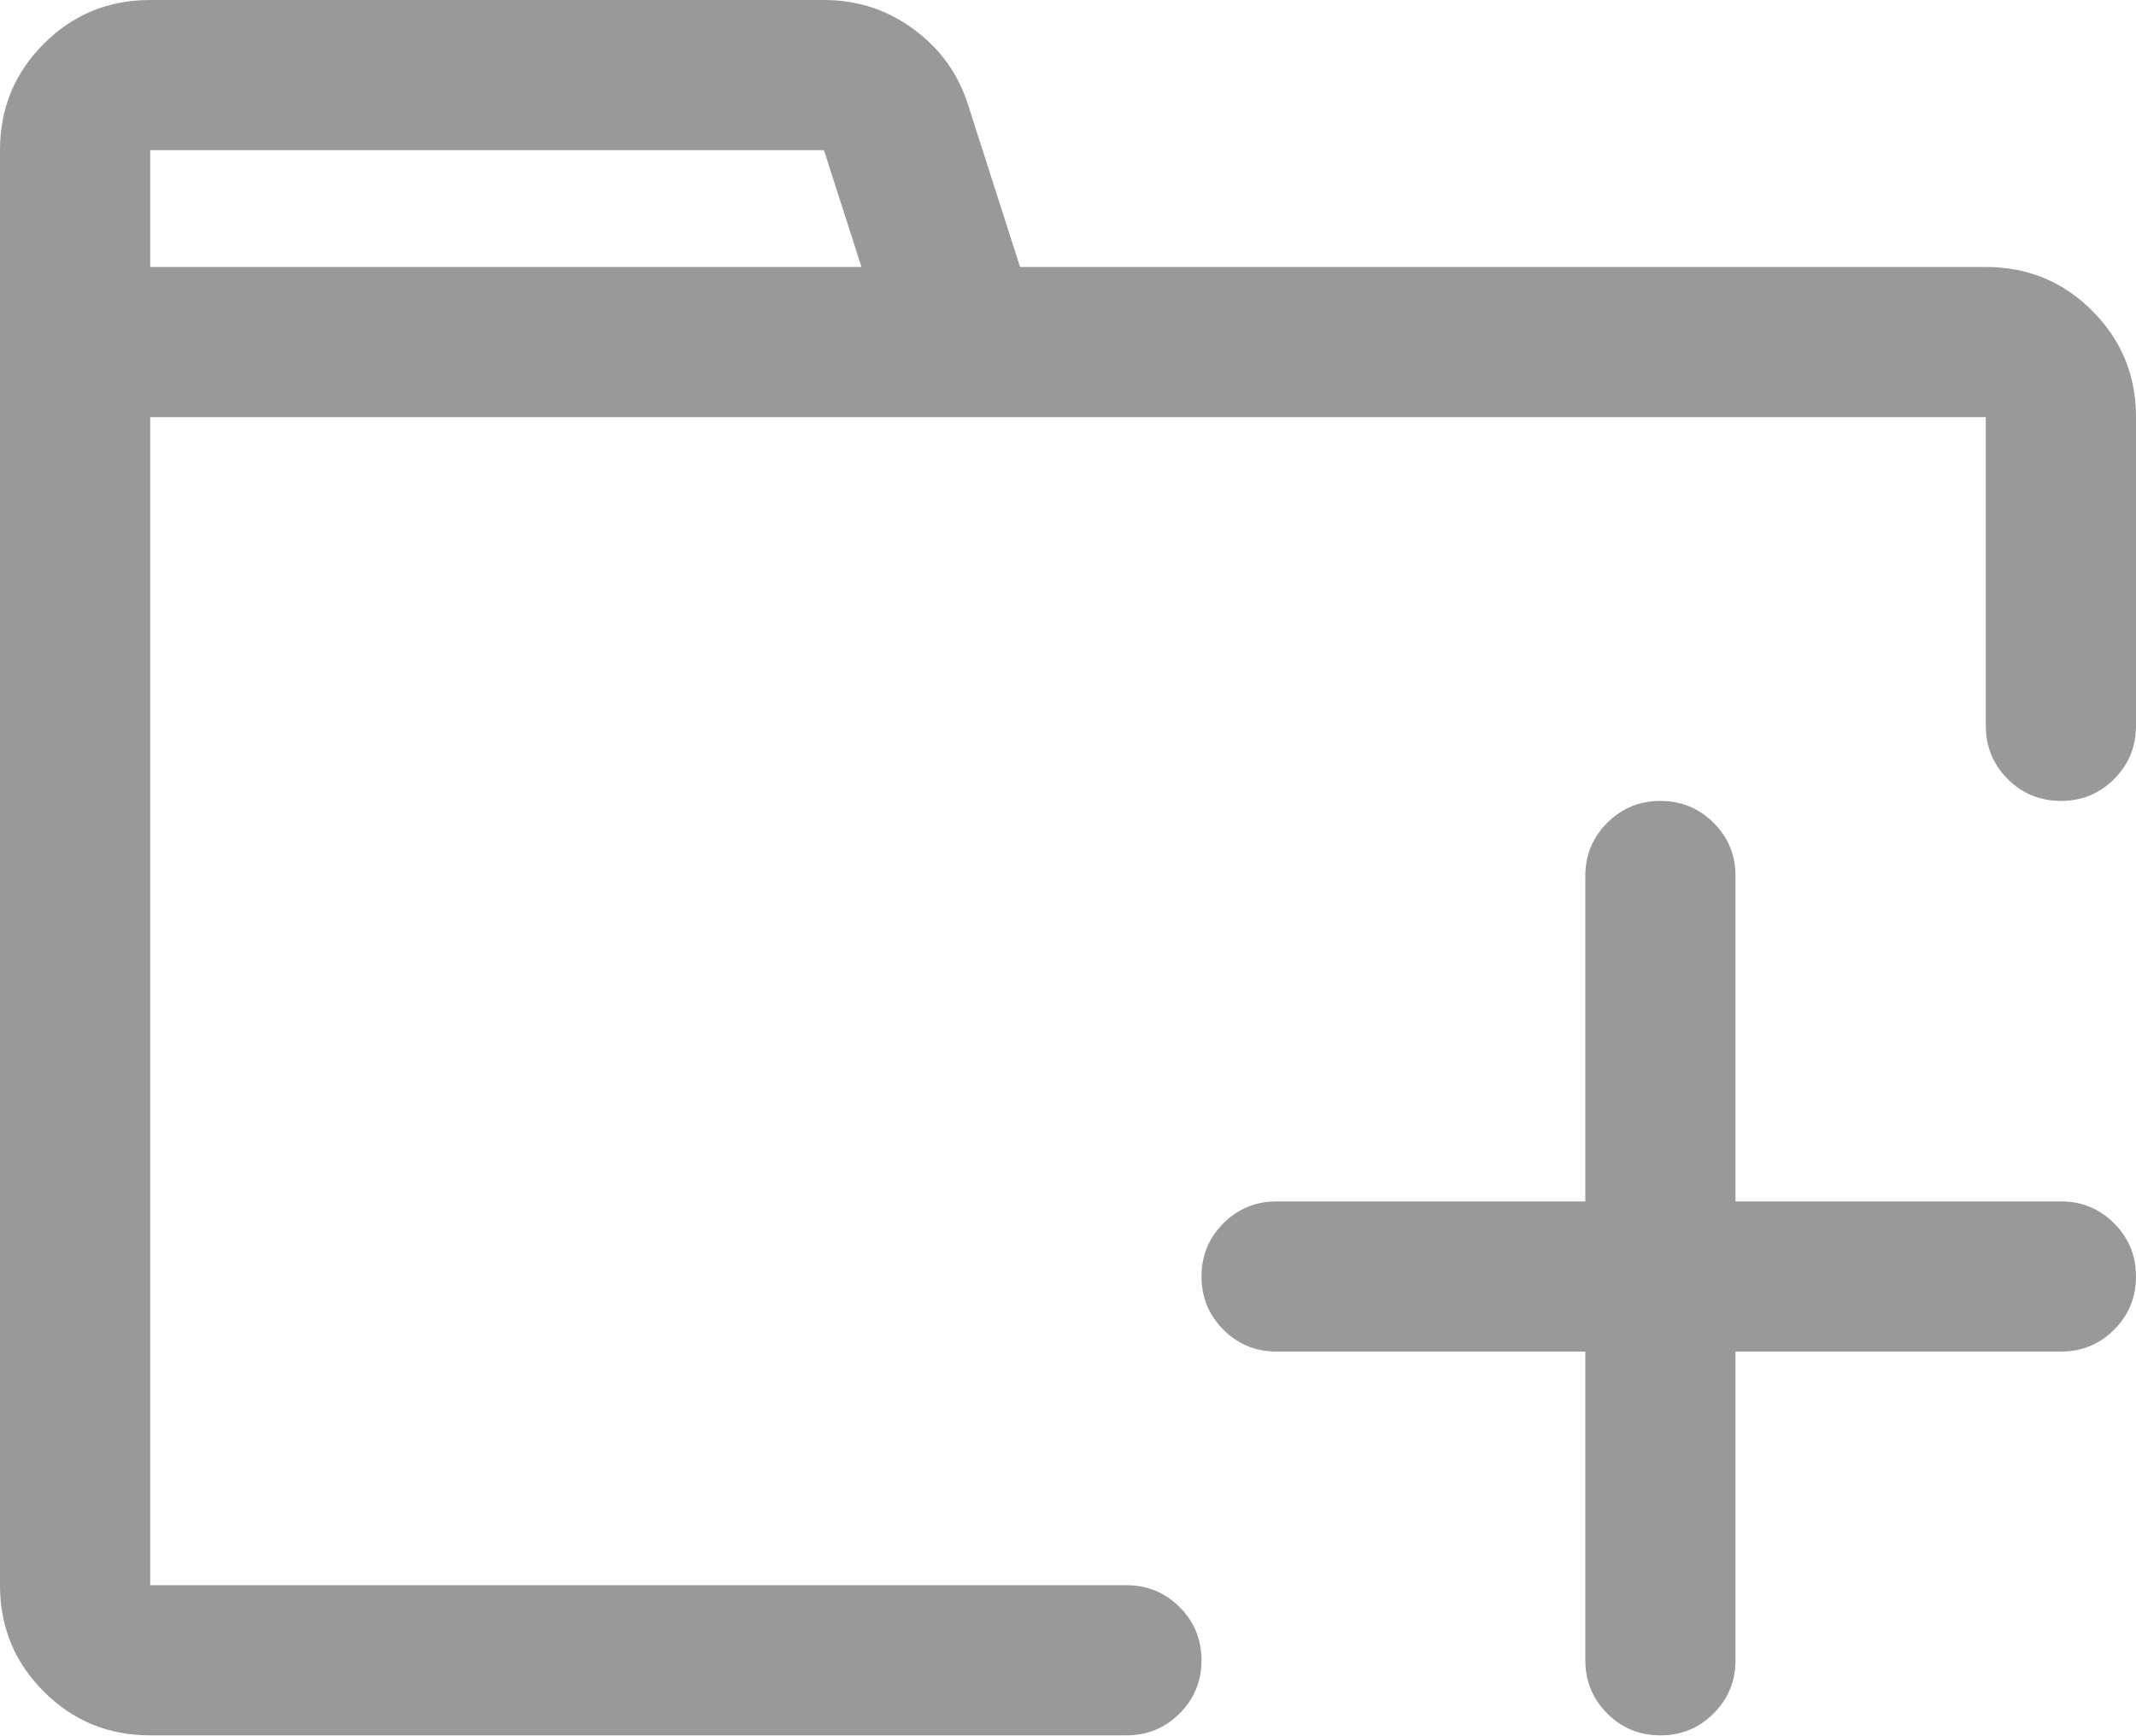
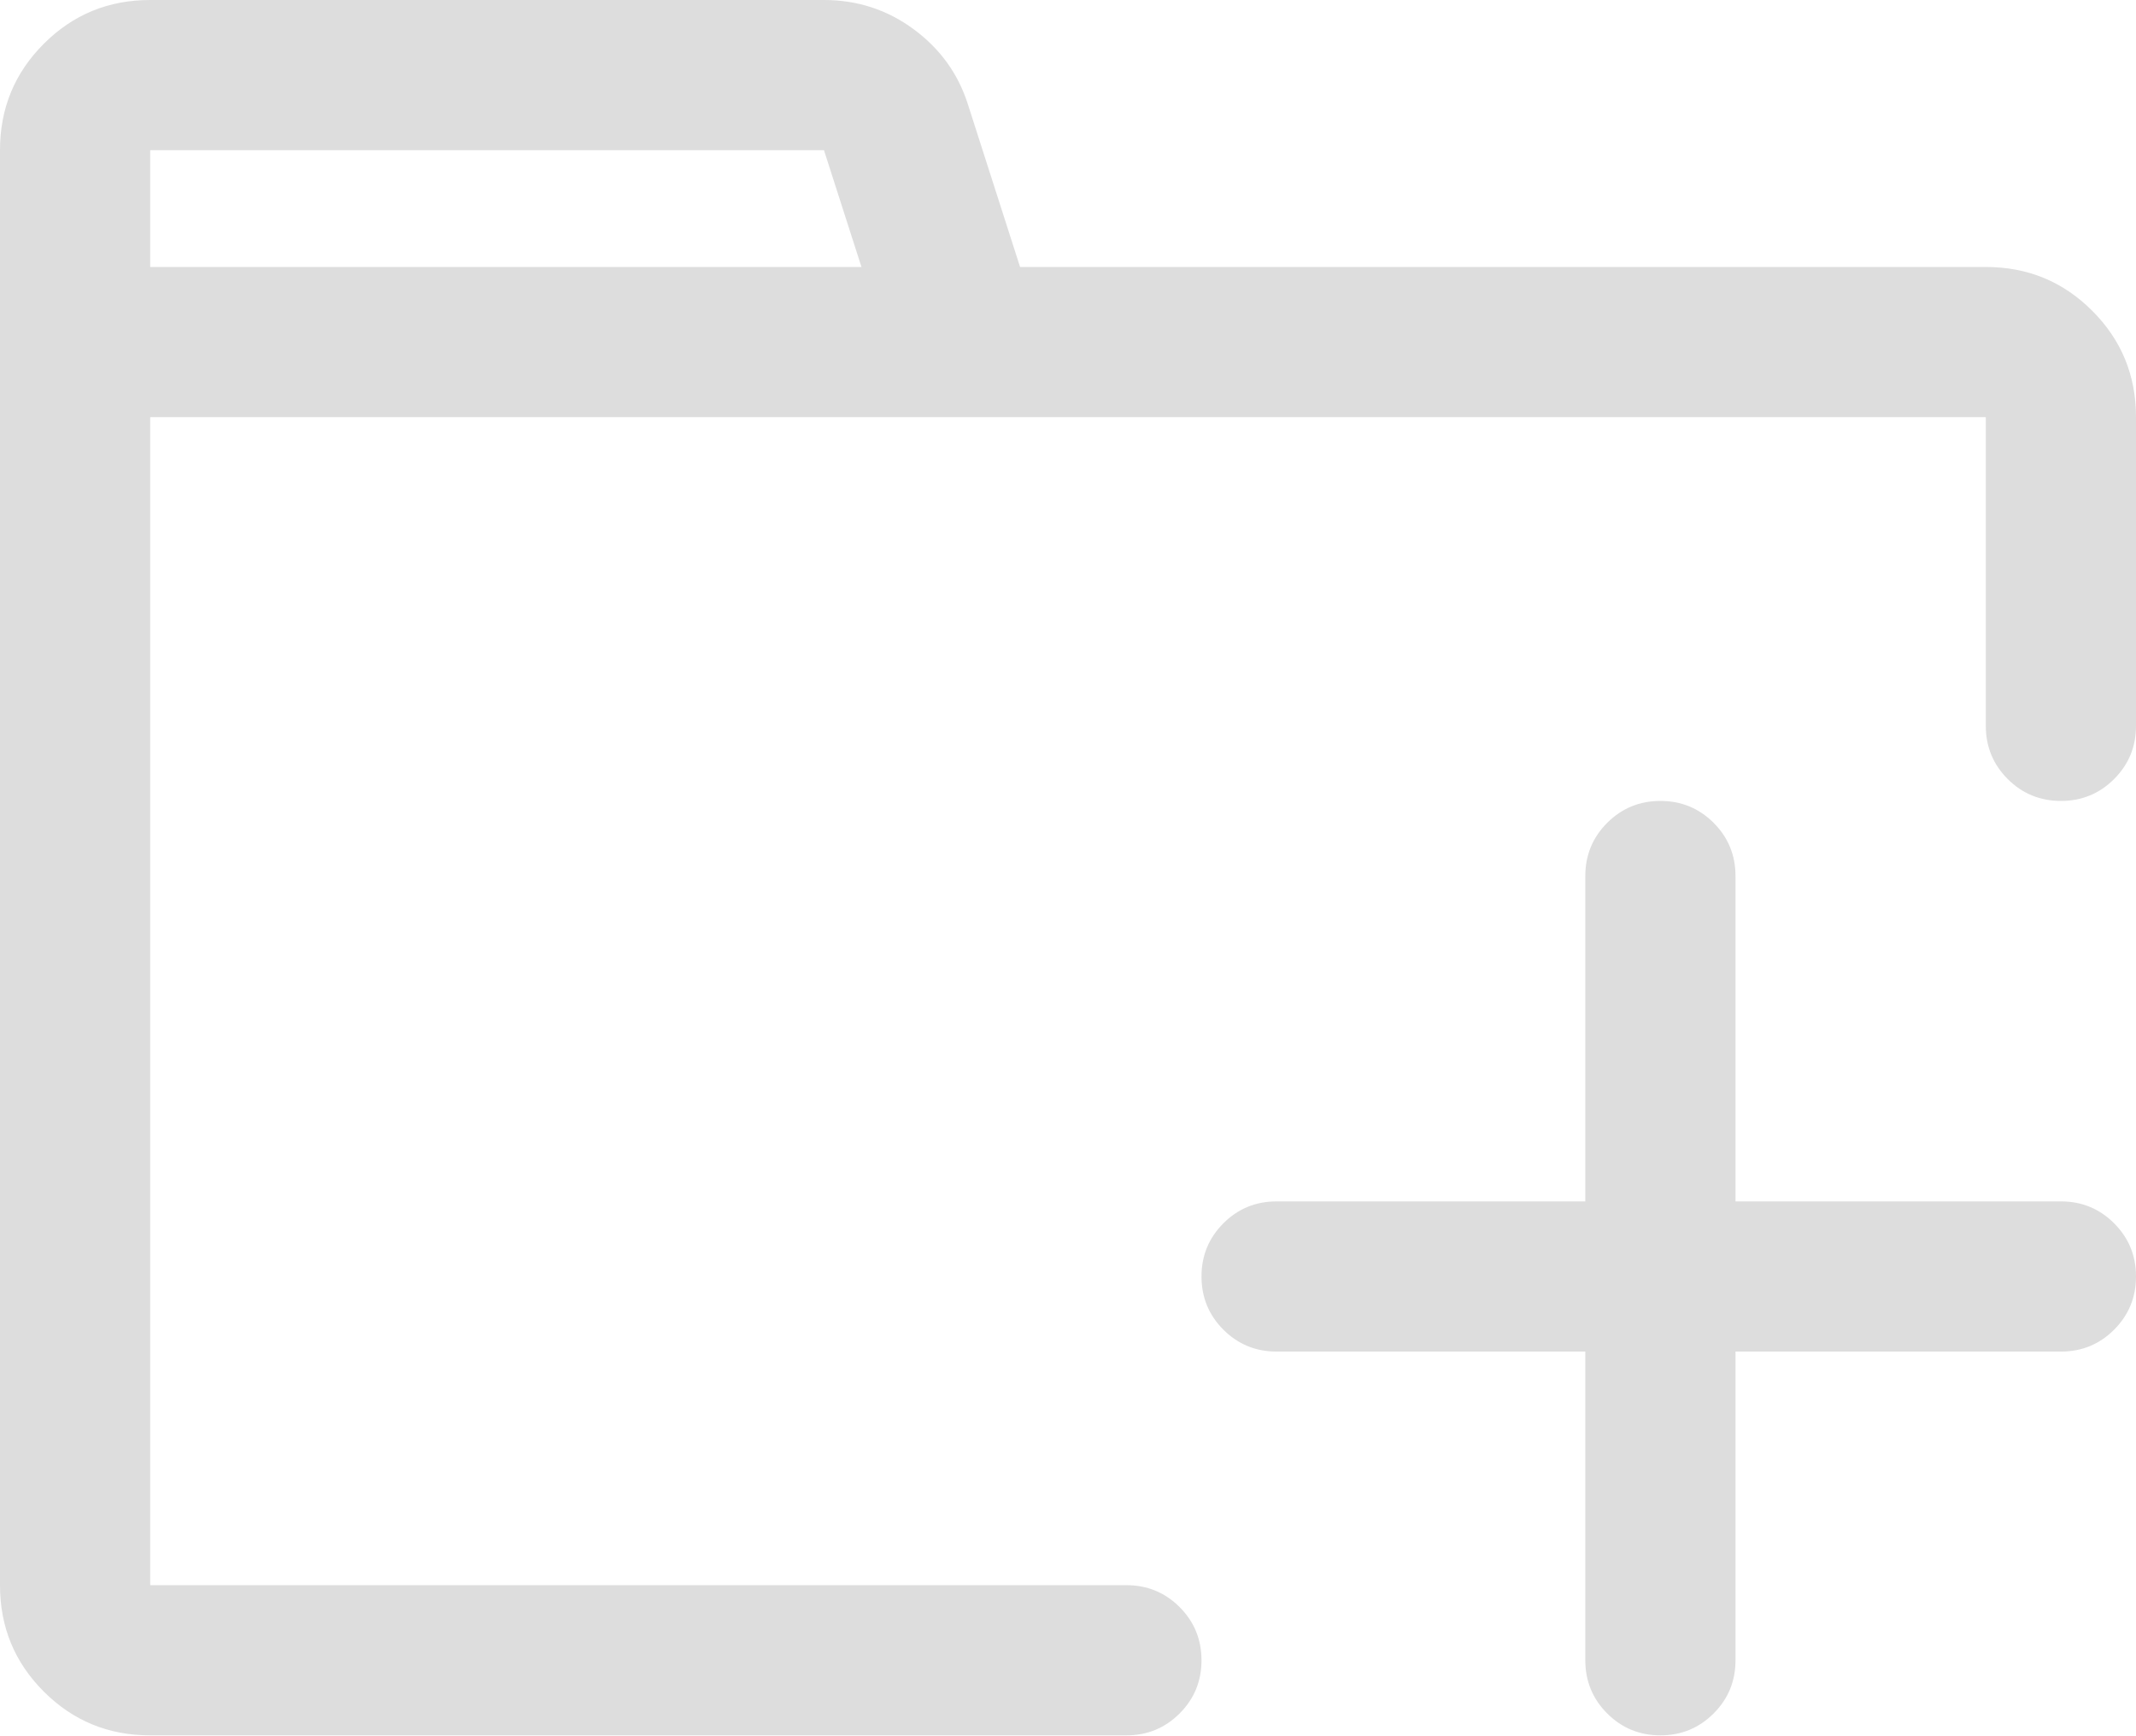
<svg xmlns="http://www.w3.org/2000/svg" width="16px" height="13px" viewBox="0 0 16 13" version="1.1">
  <g id="User-Flows" stroke="none" stroke-width="1" fill="none" fill-rule="evenodd">
-     <g id="Screens/Colors-1" transform="translate(-604, -84)" fill="#999999" fill-rule="nonzero">
+     <g id="Screens/Colors-1" transform="translate(-604, -84)" fill="#DDDDDD" fill-rule="nonzero">
      <g id="Group" transform="translate(172, 80)">
        <path d="M440.438,17 C440.594,17 440.727,16.945 440.836,16.836 C440.945,16.727 441,16.594 441,16.438 C441,16.281 440.945,16.148 440.836,16.039 C440.727,15.93 440.594,15.875 440.438,15.875 L433.125,15.875 L433.125,7.125 L446.875,7.125 L446.875,9.438 C446.875,9.594 446.93,9.727 447.039,9.836 C447.148,9.945 447.281,10 447.438,10 C447.594,10 447.727,9.945 447.836,9.836 C447.945,9.727 448,9.594 448,9.438 L448,7.125 C448,6.812 447.891,6.547 447.672,6.328 C447.453,6.109 447.188,6 446.875,6 L439.641,6 L439.25,4.781 C439.177,4.552 439.042,4.365 438.844,4.219 C438.646,4.073 438.422,4 438.172,4 L433.125,4 C432.812,4 432.547,4.109 432.328,4.328 C432.109,4.547 432,4.812 432,5.125 L432,15.875 C432,16.188 432.109,16.453 432.328,16.672 C432.547,16.891 432.812,17 433.125,17 L440.438,17 Z M438.453,6 L433.125,6 L433.125,5.125 L438.172,5.125 L438.453,6 Z M444.438,17 C444.594,17 444.727,16.945 444.836,16.836 C444.945,16.727 445,16.594 445,16.438 L445,14.125 L447.438,14.125 C447.594,14.125 447.727,14.07 447.836,13.961 C447.945,13.852 448,13.719 448,13.562 C448,13.406 447.945,13.273 447.836,13.164 C447.727,13.055 447.594,13 447.438,13 L445,13 L445,10.562 C445,10.406 444.945,10.273 444.836,10.164 C444.727,10.055 444.594,10 444.438,10 C444.281,10 444.148,10.055 444.039,10.164 C443.93,10.273 443.875,10.406 443.875,10.562 L443.875,13 L441.562,13 C441.406,13 441.273,13.055 441.164,13.164 C441.055,13.273 441,13.406 441,13.562 C441,13.719 441.055,13.852 441.164,13.961 C441.273,14.07 441.406,14.125 441.562,14.125 L443.875,14.125 L443.875,16.438 C443.875,16.594 443.93,16.727 444.039,16.836 C444.148,16.945 444.281,17 444.438,17 Z" id="" />
      </g>
    </g>
  </g>
</svg>
